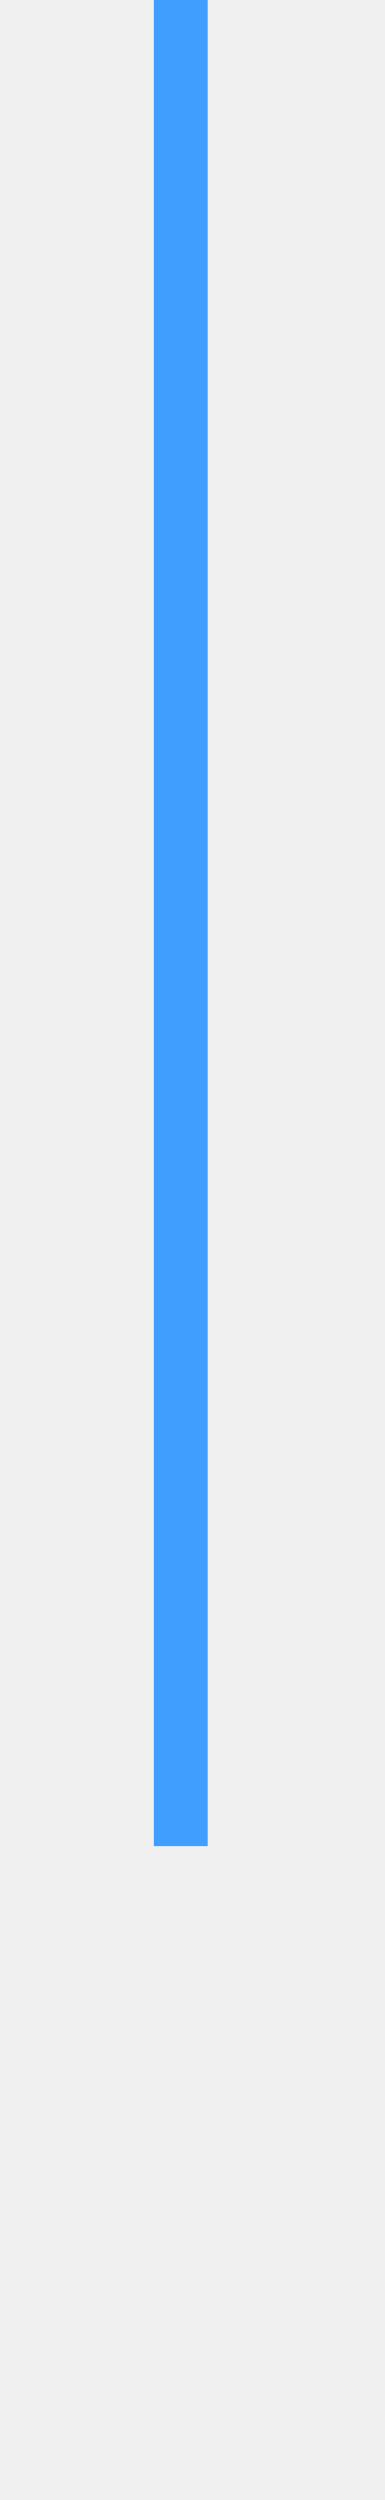
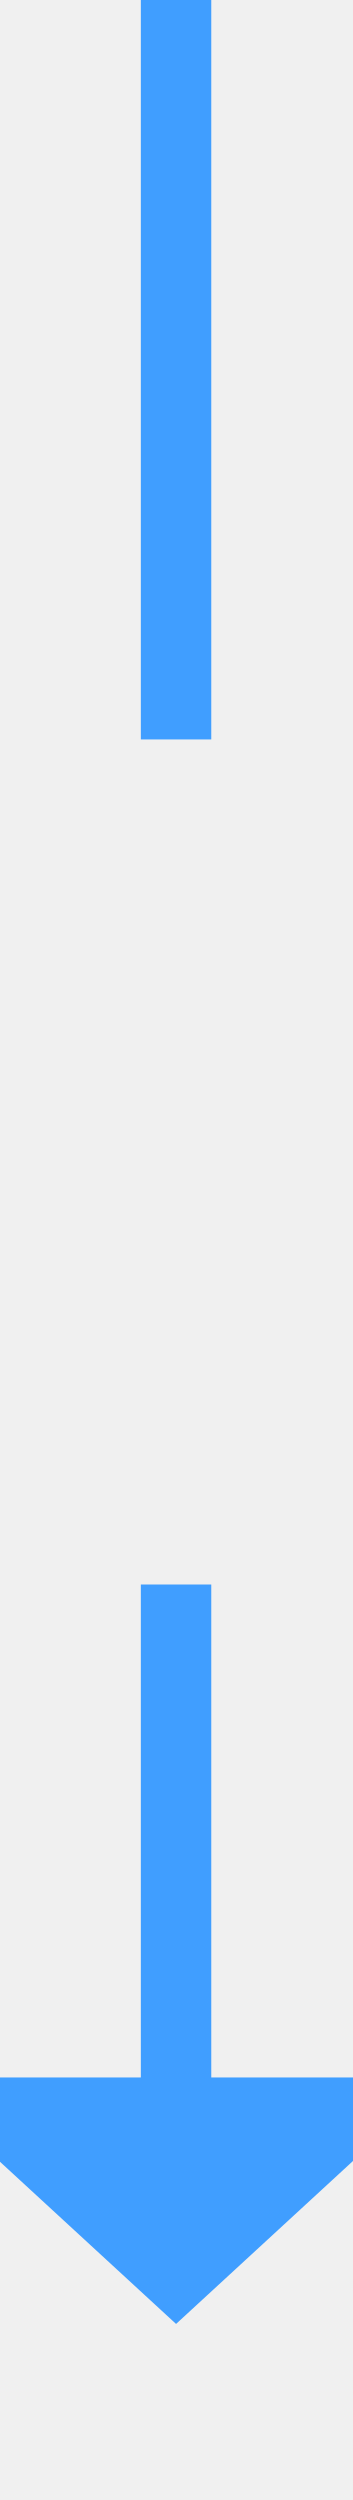
- <svg xmlns="http://www.w3.org/2000/svg" version="1.1" width="10px" height="65px" preserveAspectRatio="xMidYMin meet" viewBox="484 548  8 65">
+ <svg xmlns="http://www.w3.org/2000/svg" version="1.1" width="10px" height="71px" preserveAspectRatio="xMidYMin meet" viewBox="480 760  8 71">
  <defs>
-     <mask fill="white" id="clip254">
-       <path d="M 452 596  L 520 596  L 520 620  L 452 620  Z M 452 548  L 520 548  L 520 678  L 452 678  Z " fill-rule="evenodd" />
+     <mask fill="white" id="clip1157">
+       <path d="M 456 781  L 512 781  L 512 805  L 456 805  Z M 456 760  L 512 760  L 512 836  L 456 836  Z " fill-rule="evenodd" />
    </mask>
  </defs>
-   <path d="M 488 548  L 488 606  A 2 2 0 0 1 486 608 A 2 2 0 0 0 484 610 L 484 662  " stroke-width="2" stroke="#409eff" fill="none" mask="url(#clip254)" />
-   <path d="M 476.4 661  L 484 668  L 491.6 661  L 476.4 661  Z " fill-rule="nonzero" fill="#409eff" stroke="none" mask="url(#clip254)" />
+   <path d="M 484 781  L 484 760  M 484 805  L 484 820  " stroke-width="2" stroke="#409eff" fill="none" />
+   <path d="M 476.4 819  L 484 826  L 491.6 819  L 476.4 819  Z " fill-rule="nonzero" fill="#409eff" stroke="none" mask="url(#clip1157)" />
</svg>
